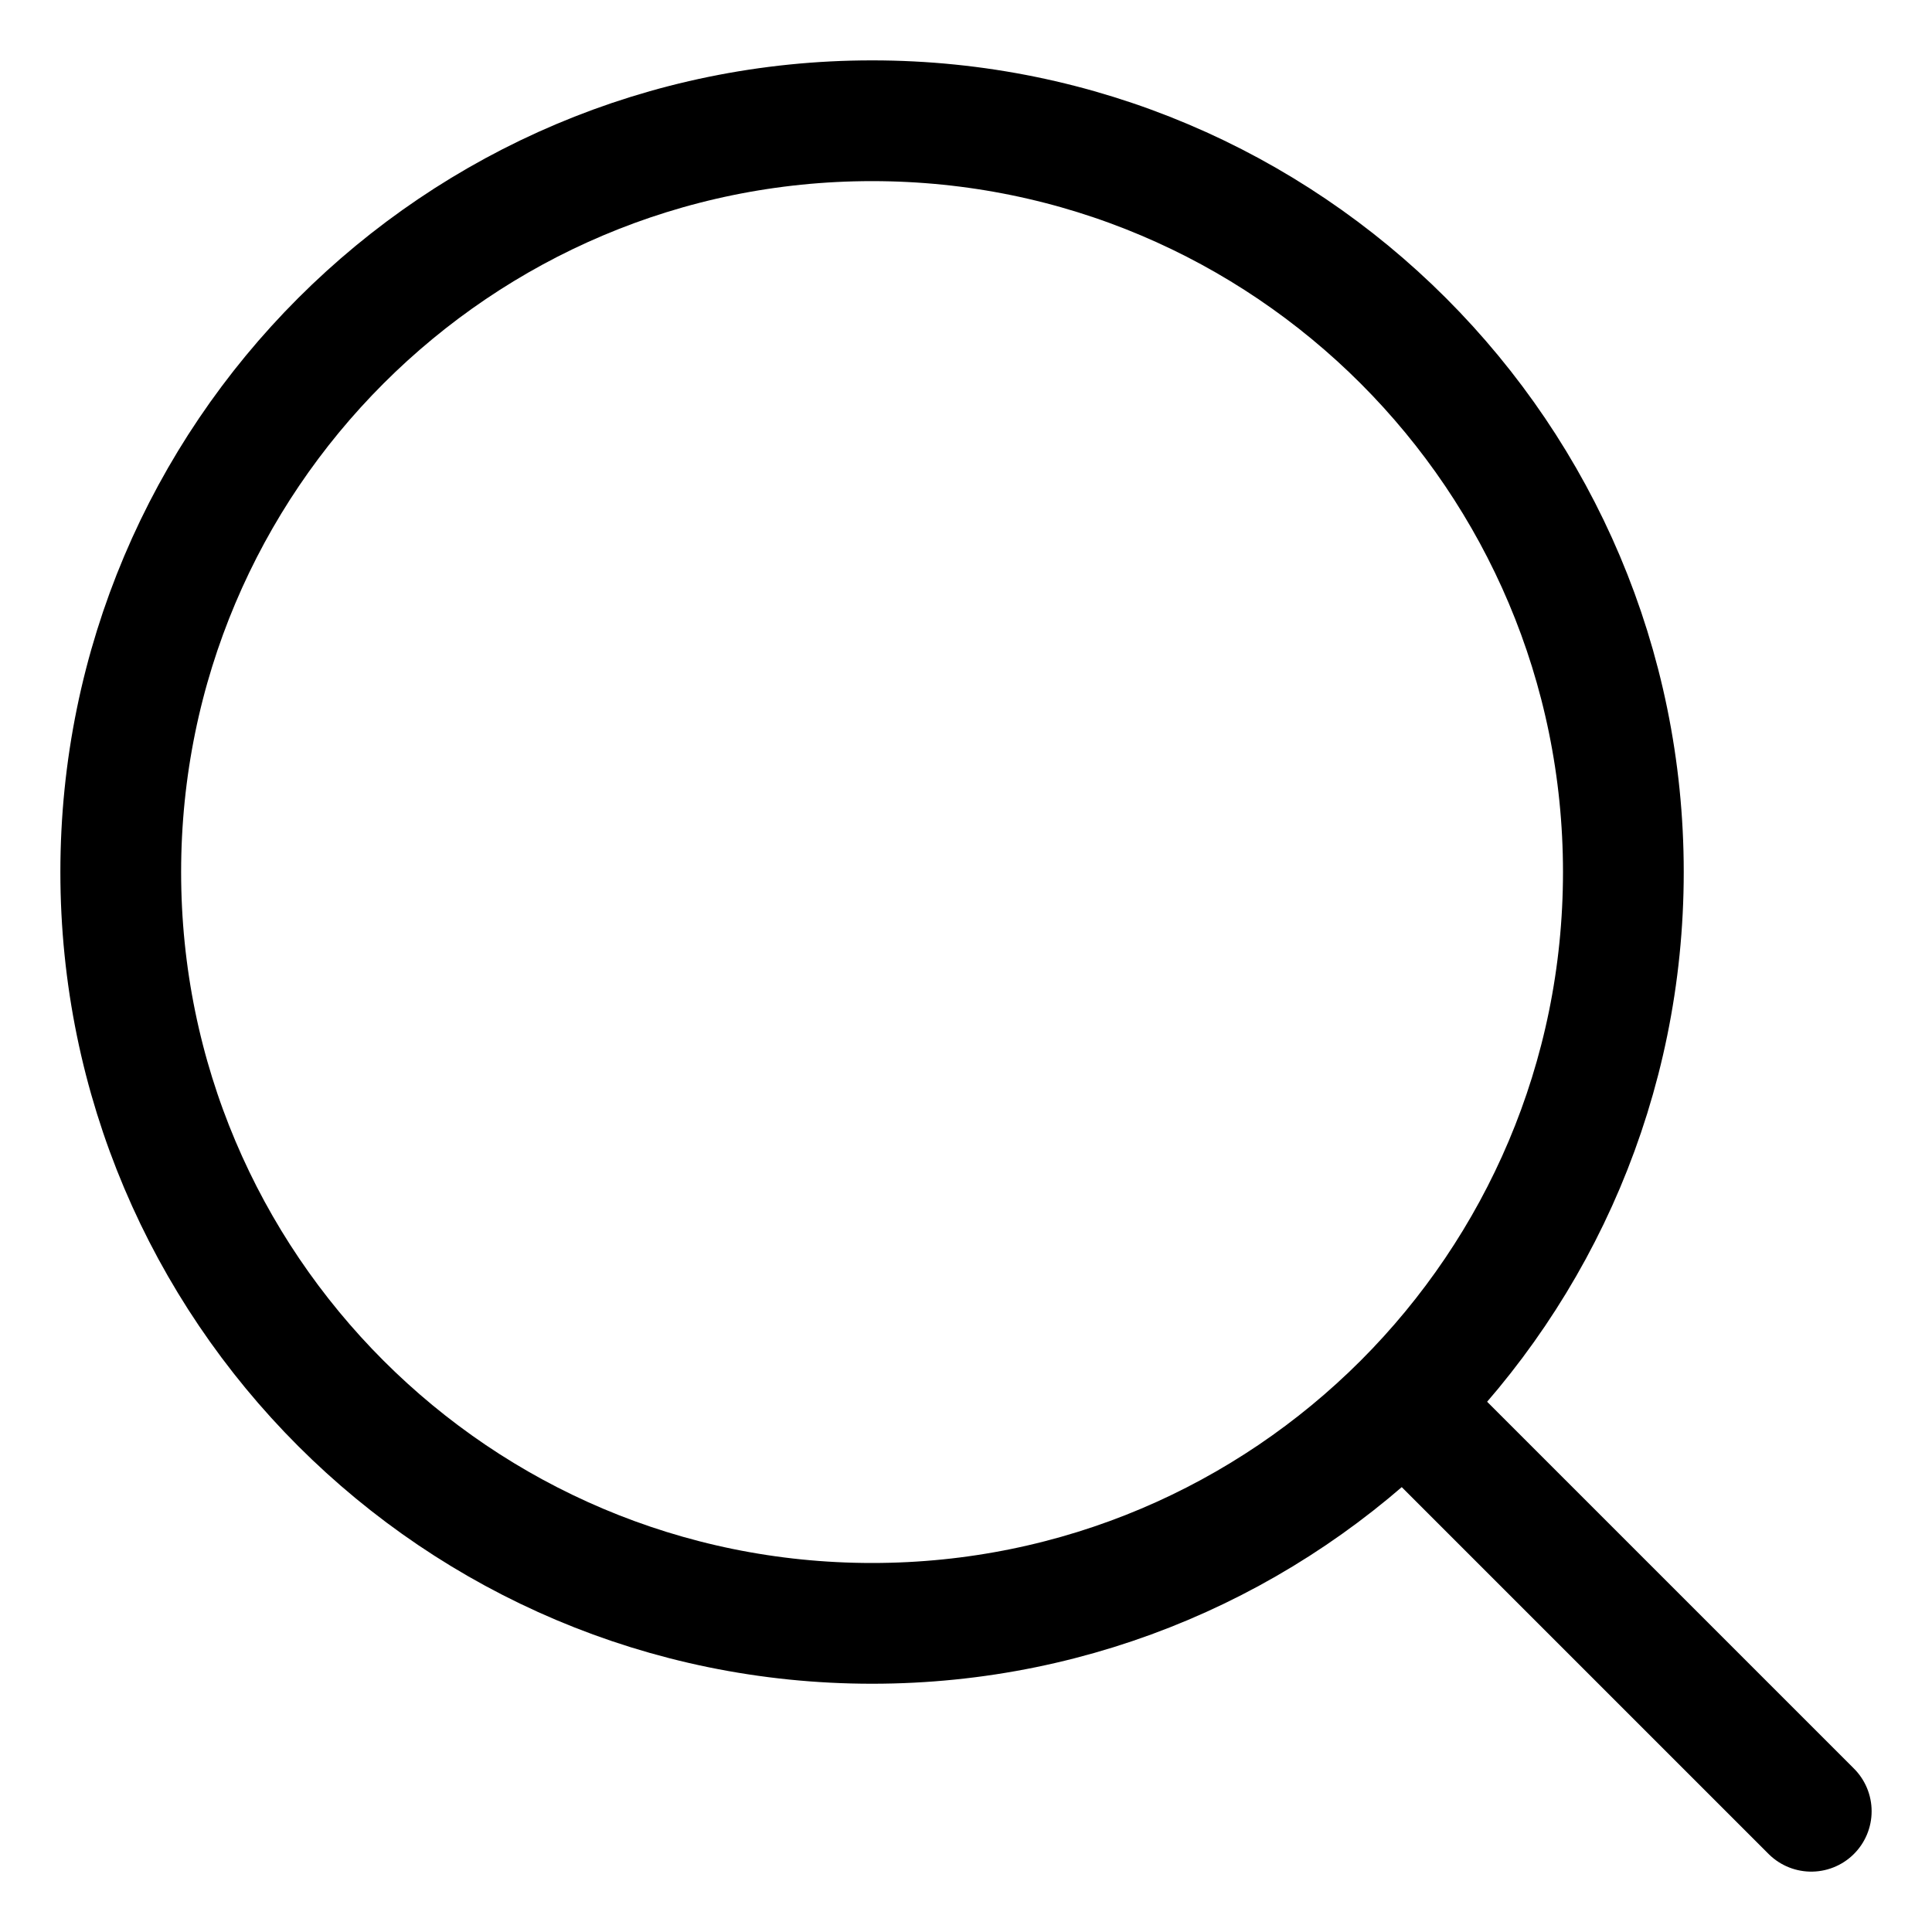
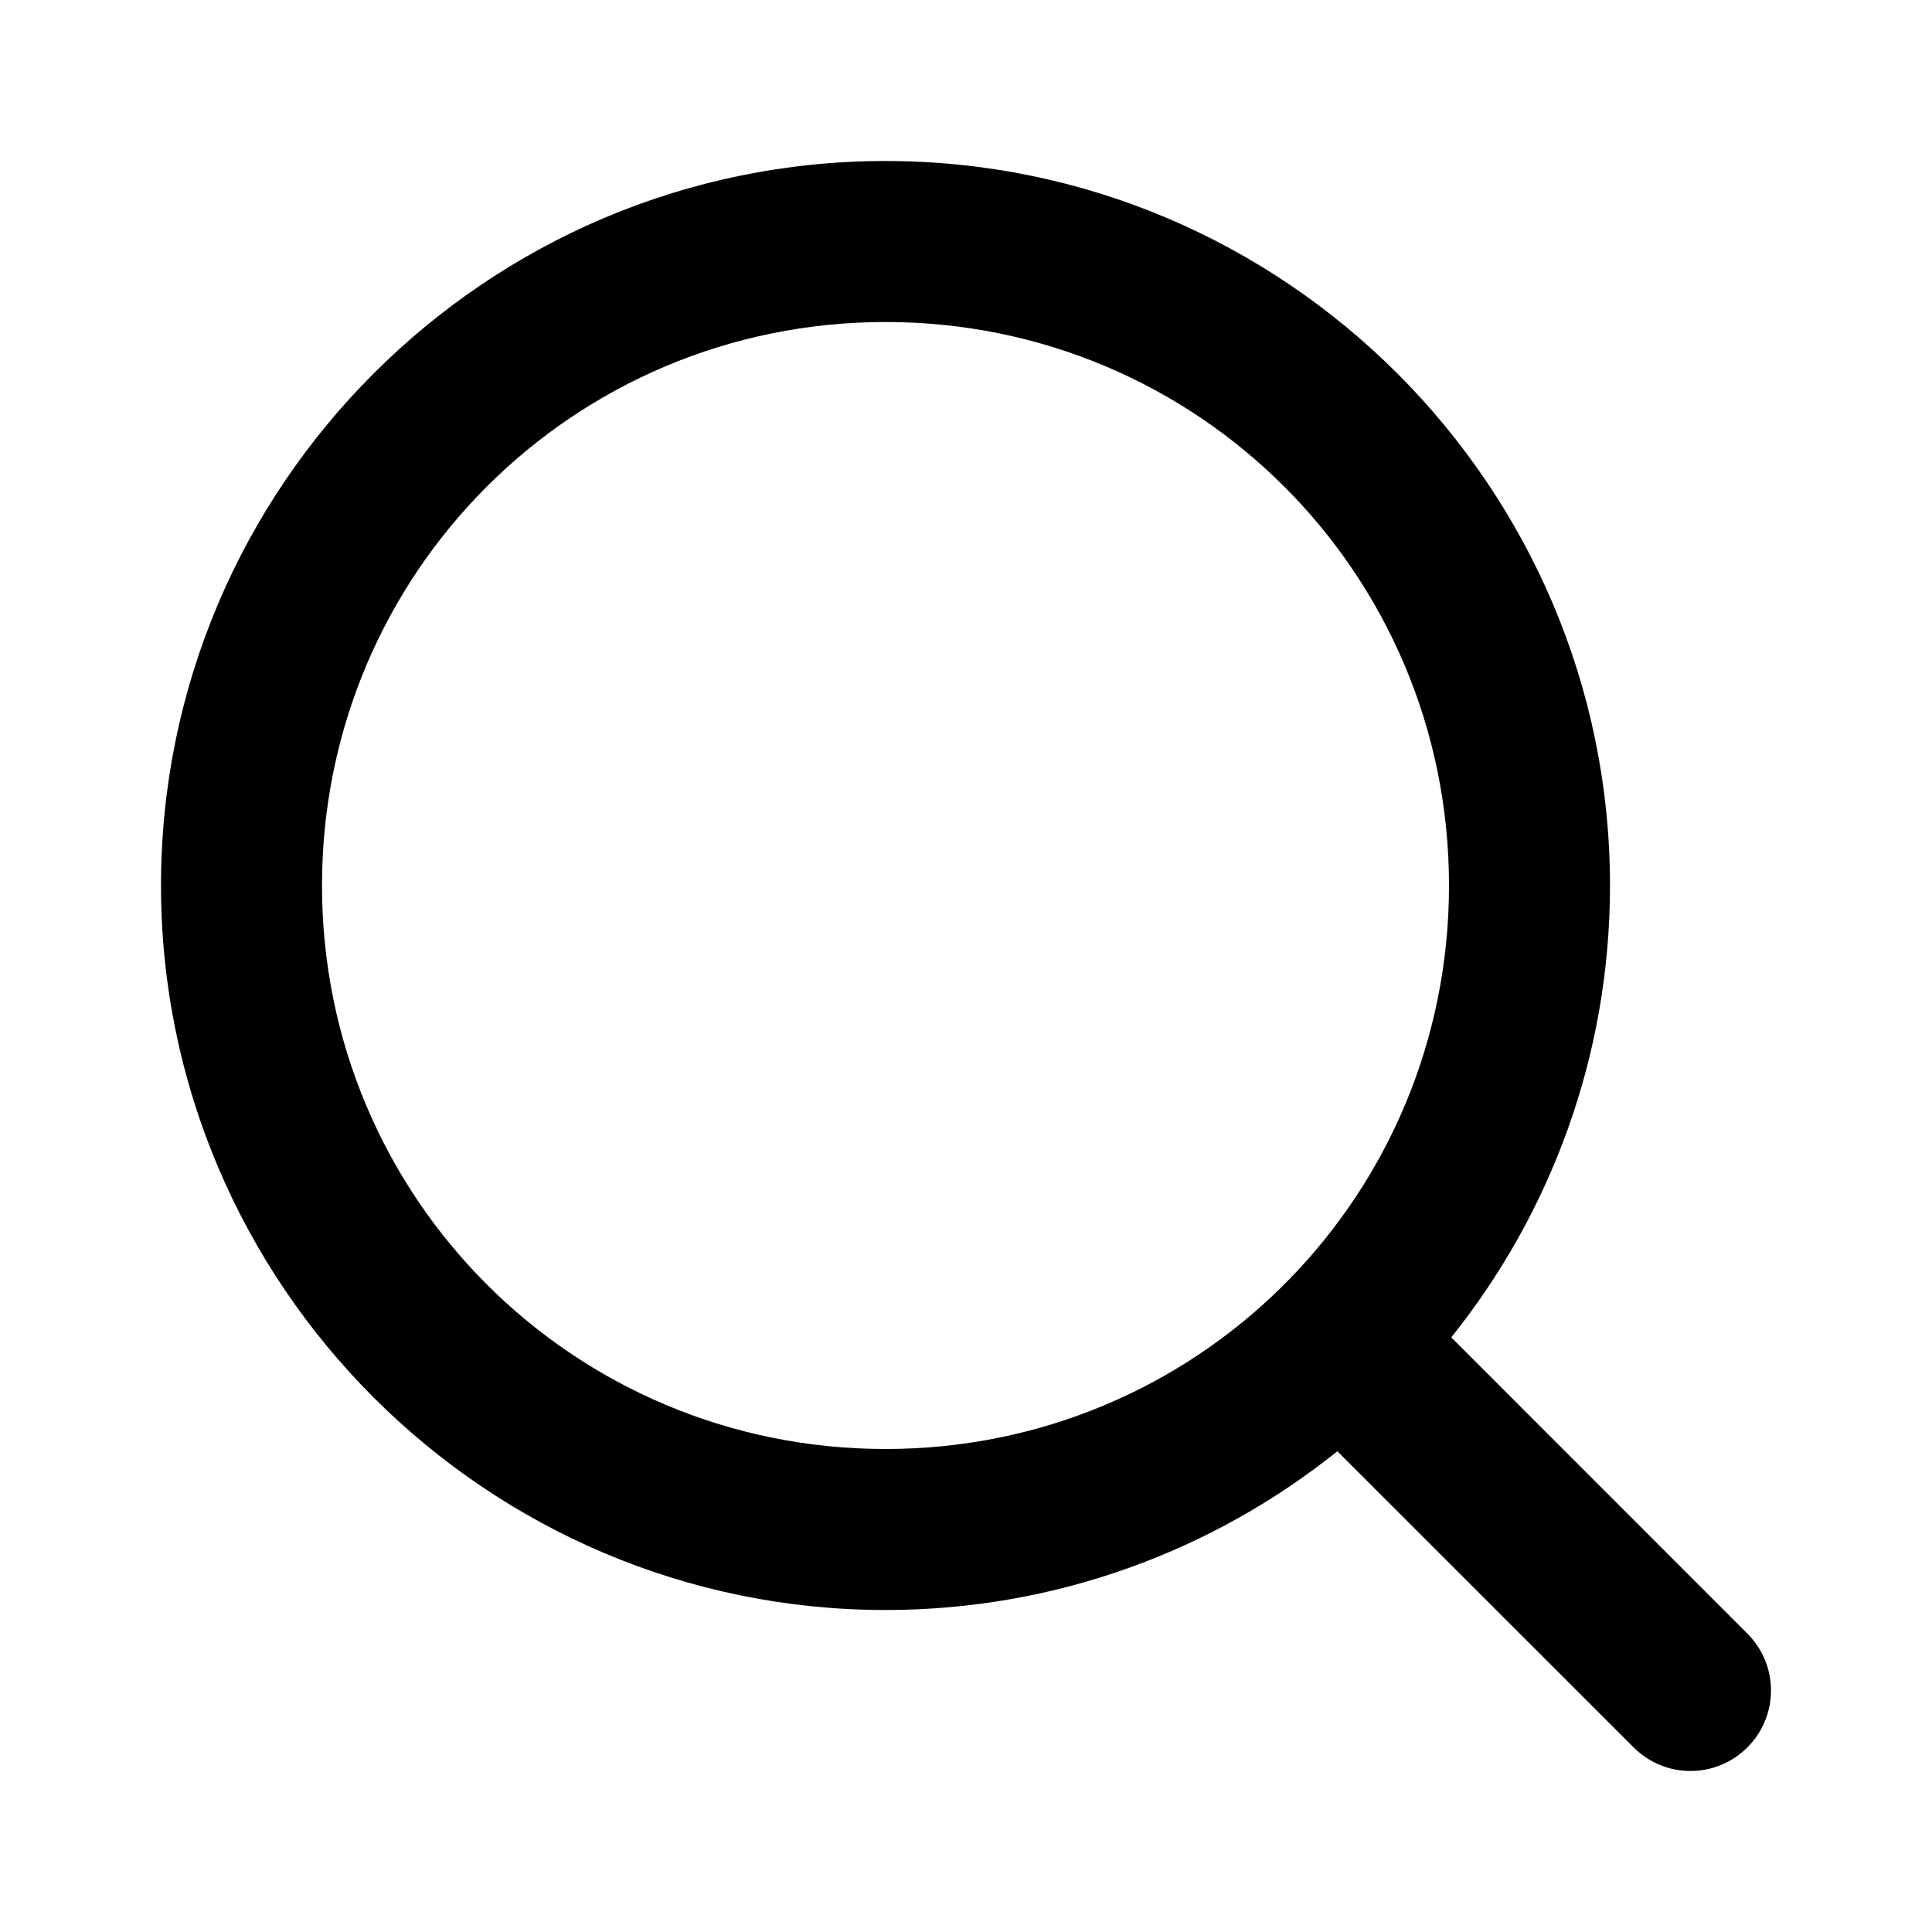
- <svg xmlns="http://www.w3.org/2000/svg" width="16" height="16" viewBox="0 0 16 16" fill="none">
-   <path d="M11.889 11.889L15 15M13.444 7.222C13.444 3.786 10.659 1 7.222 1C3.786 1 1 3.786 1 7.222C1 10.659 3.786 13.444 7.222 13.444C10.659 13.444 13.444 10.659 13.444 7.222Z" stroke="currentColor" stroke-linecap="round" stroke-linejoin="round" />
+ <svg xmlns="http://www.w3.org/2000/svg" width="18" height="18" viewBox="0 0 18 18" fill="none">
+   <path fill-rule="evenodd" clip-rule="evenodd" d="M11.936 11.995C11.945 11.985 11.955 11.975 11.965 11.965C11.975 11.955 11.985 11.945 11.995 11.936C11.976 11.956 11.956 11.976 11.936 11.995Z" fill="currentColor" />
+   <path fill-rule="evenodd" clip-rule="evenodd" d="M8.25 1.5C4.531 1.5 1.5 4.531 1.5 8.25C1.5 11.969 4.531 15 8.25 15C9.84 15 11.305 14.446 12.46 13.521L15.22 16.28C15.361 16.421 15.551 16.5 15.75 16.5C15.949 16.5 16.14 16.421 16.28 16.28C16.421 16.14 16.5 15.949 16.5 15.75C16.5 15.551 16.421 15.361 16.28 15.22L13.521 12.46C14.446 11.305 15 9.84 15 8.25C15 4.531 11.969 1.5 8.25 1.5ZM11.995 11.936C11.976 11.956 11.956 11.976 11.936 11.995C10.99 12.927 9.689 13.5 8.25 13.5C5.342 13.5 3 11.159 3 8.25C3 5.342 5.342 3 8.25 3C11.159 3 13.5 5.342 13.5 8.25C13.5 9.689 12.927 10.99 11.995 11.936Z" fill="currentColor" />
</svg>
